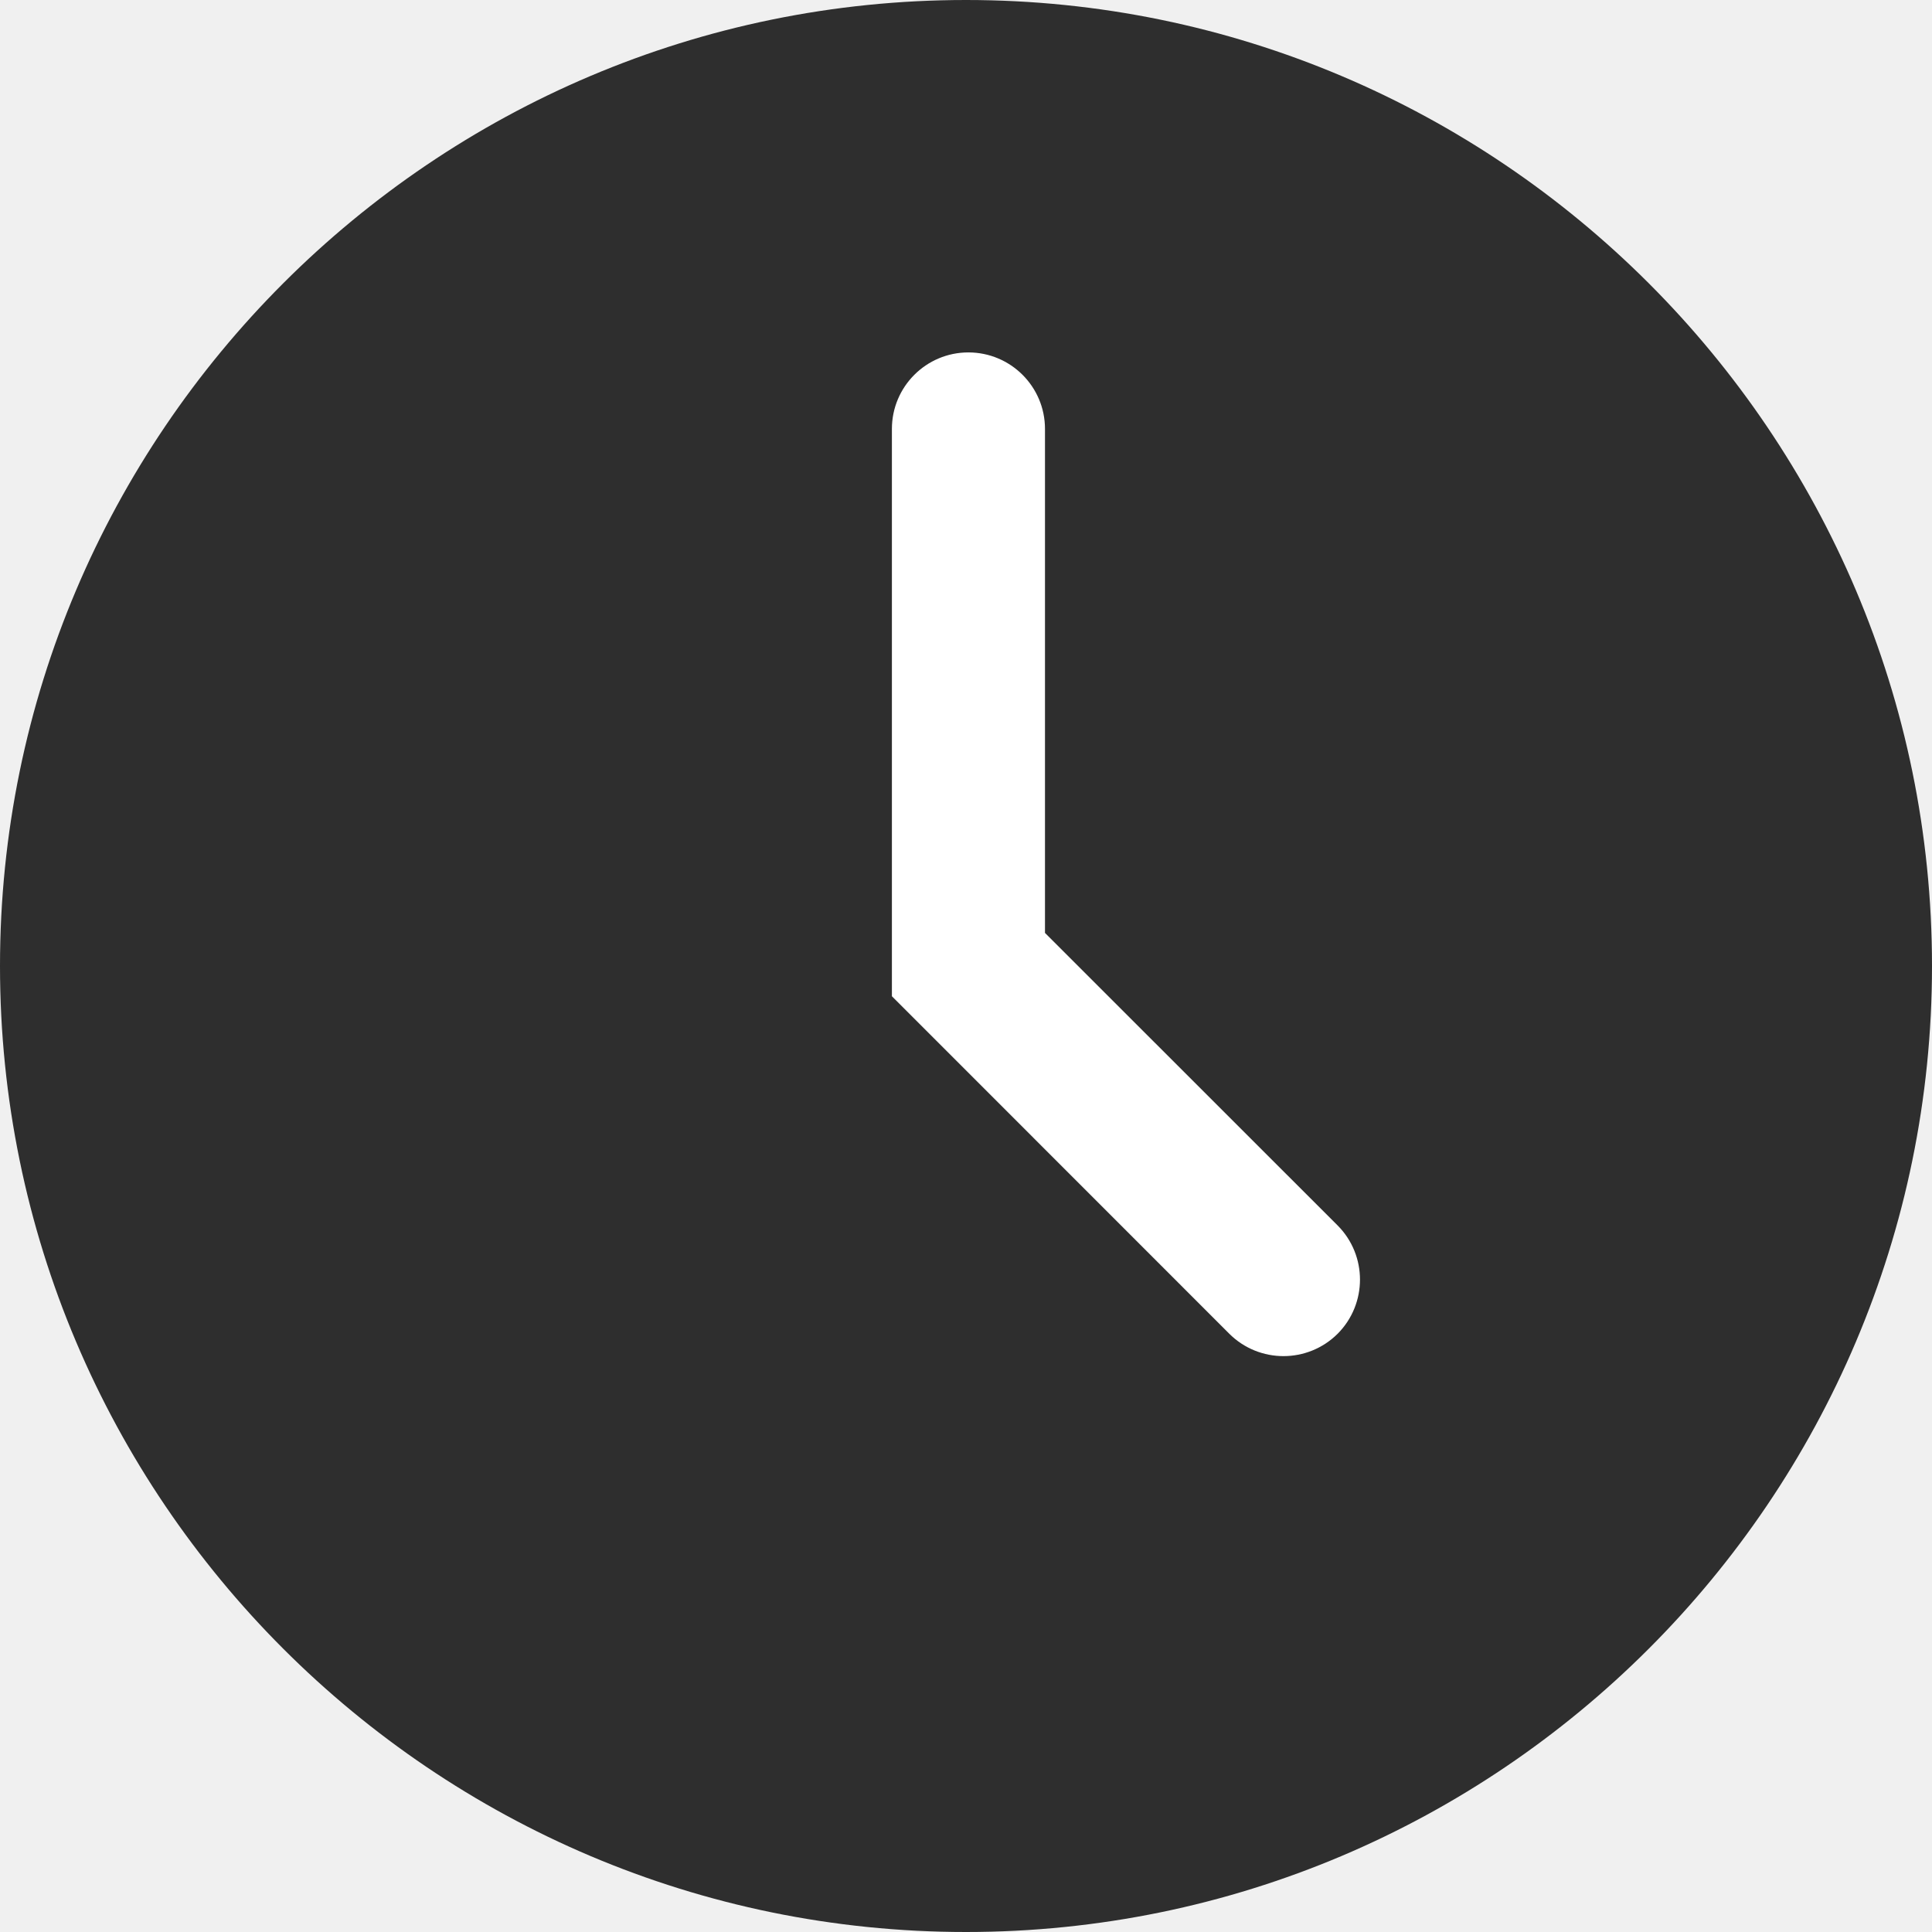
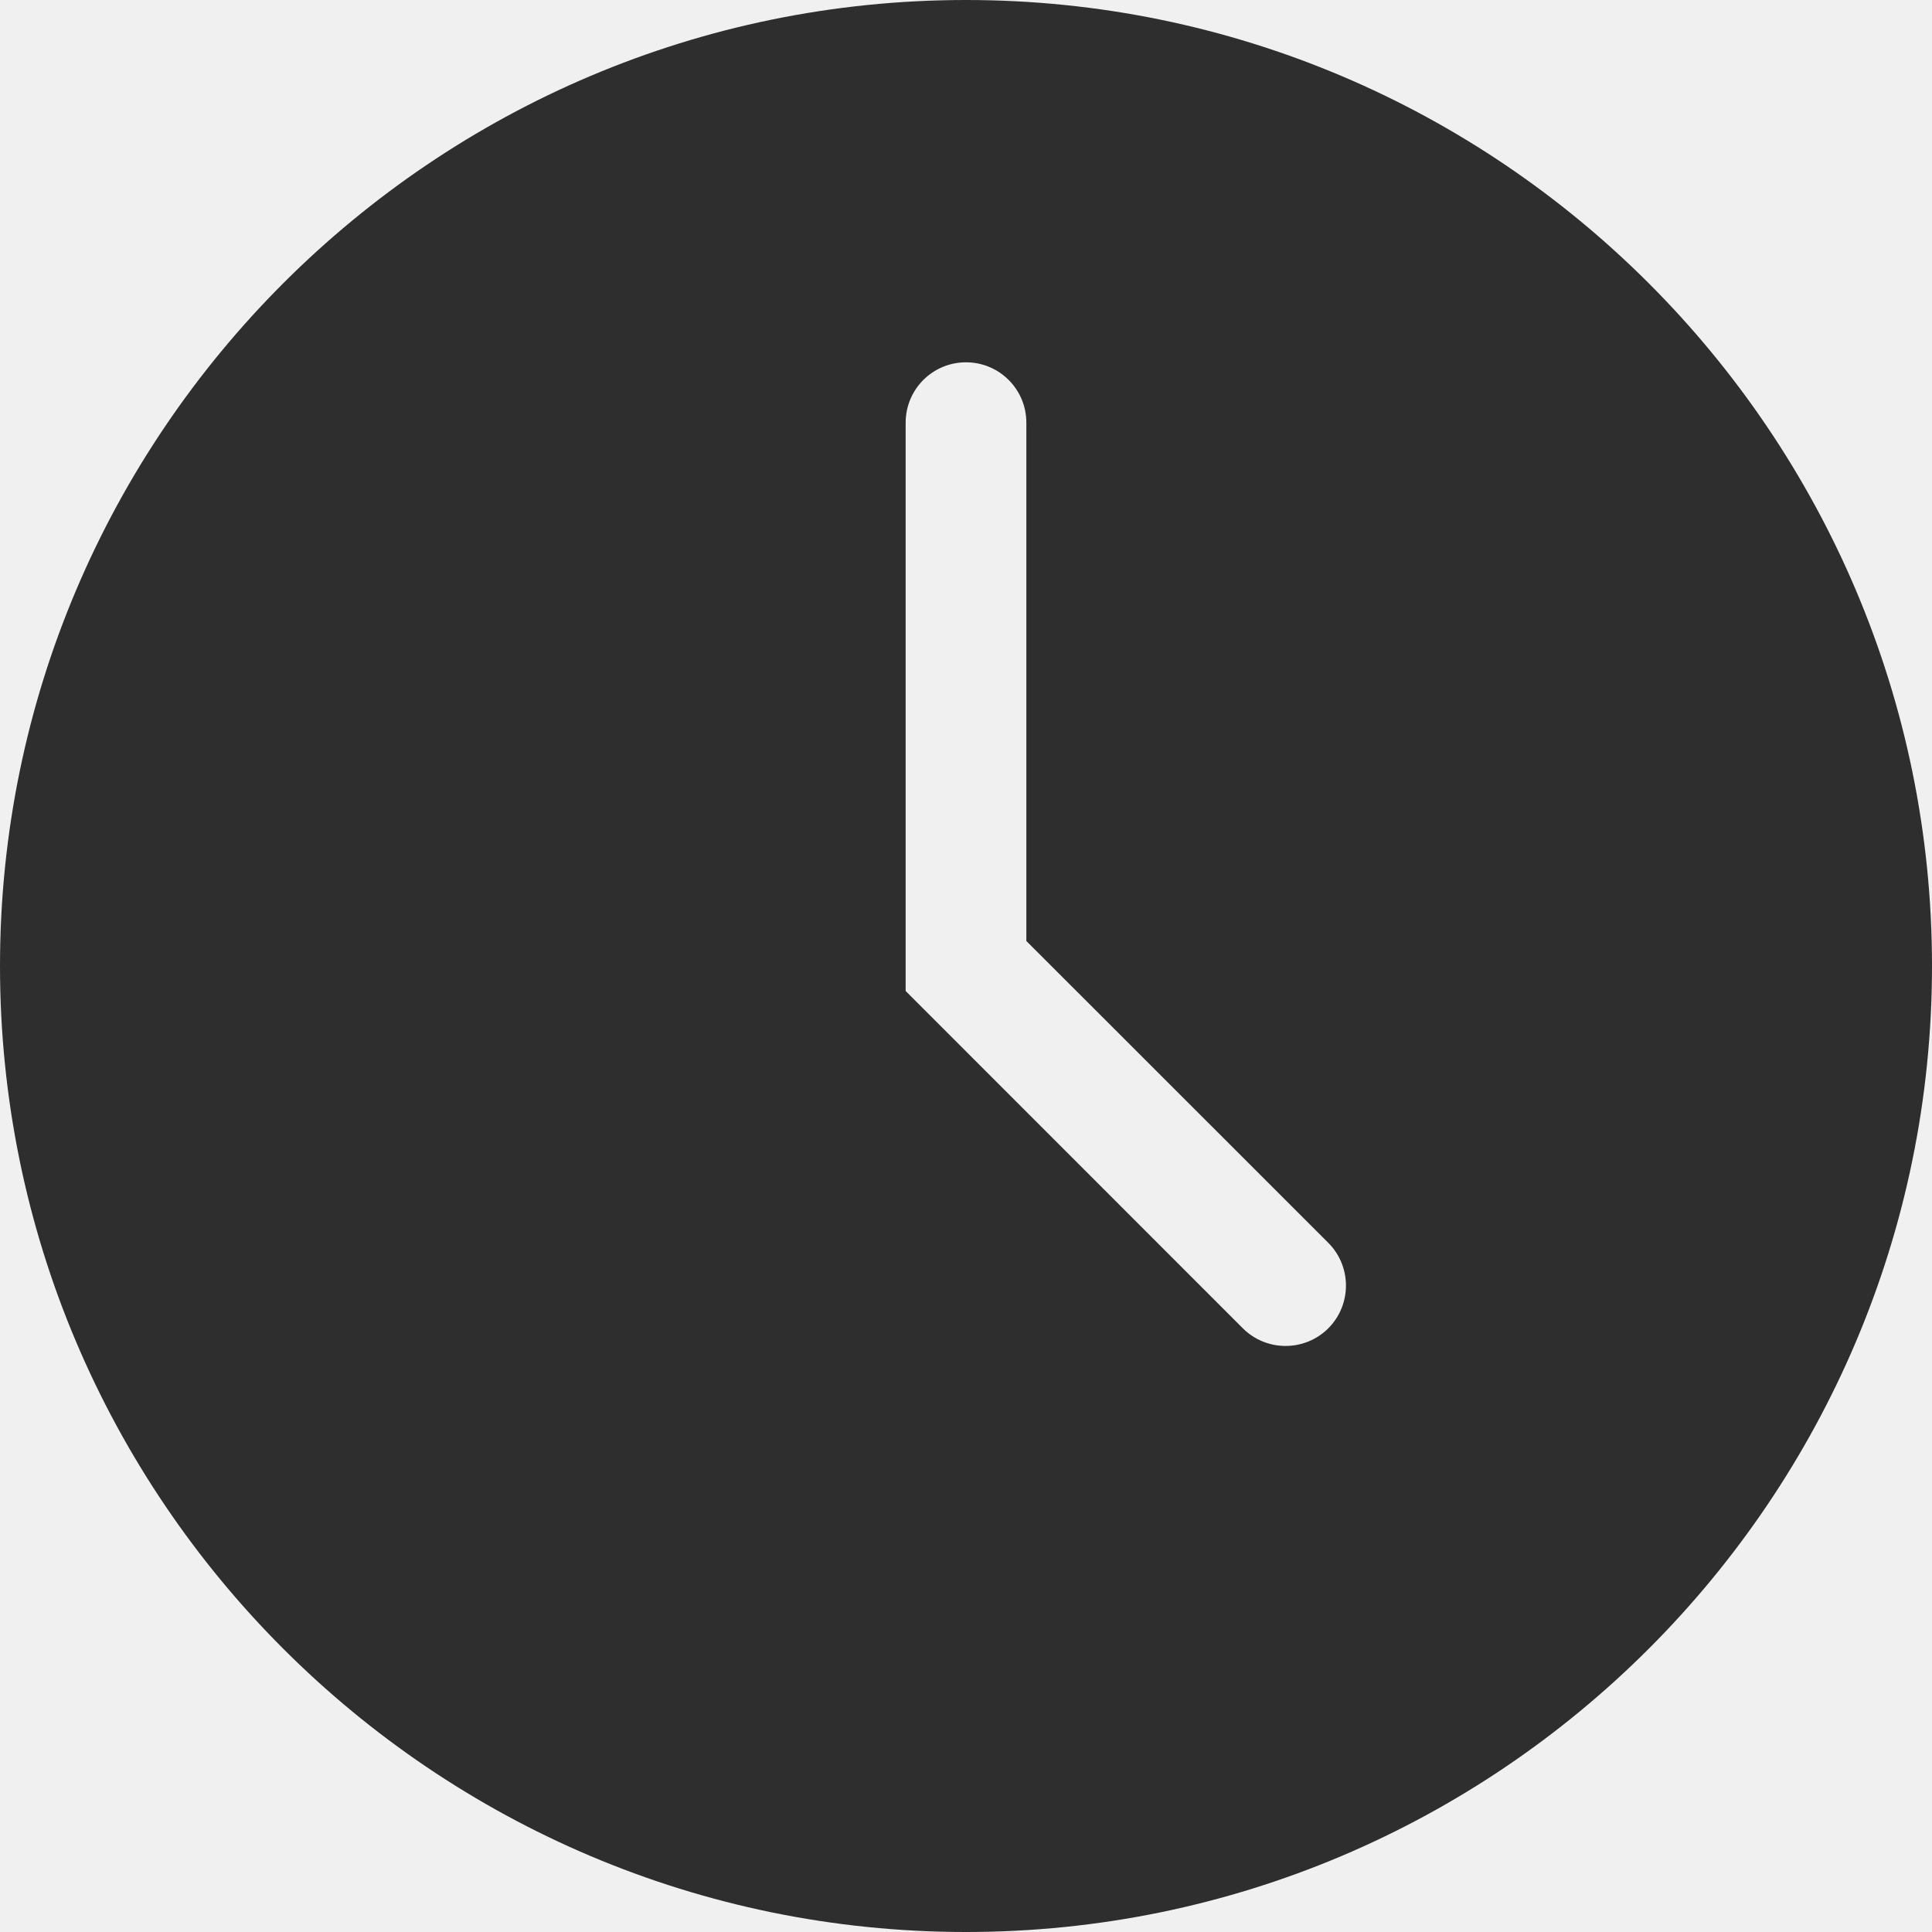
<svg xmlns="http://www.w3.org/2000/svg" width="17" height="17" viewBox="0 0 17 17" fill="none">
-   <path d="M8.5 0C3.813 0 0 3.813 0 8.5C0 13.187 3.813 17 8.5 17C13.187 17 17 13.187 17 8.5C17 3.813 13.187 0 8.5 0Z" fill="#2E2E2E" />
-   <path d="M7.923 8.704V8.735L7.945 8.757L10.87 11.683C11.104 11.916 11.483 11.916 11.717 11.683C11.95 11.449 11.95 11.07 11.717 10.836L9.12 8.24V3.774C9.12 3.444 8.852 3.176 8.521 3.176C8.191 3.176 7.923 3.444 7.923 3.774V8.704Z" fill="white" stroke="white" stroke-width="0.15" />
+   <path fill-rule="evenodd" clip-rule="evenodd" d="M0 8.5C0 3.813 3.813 0 8.5 0C13.187 0 17 3.813 17 8.5C17 13.187 13.187 17 8.5 17C3.813 17 0 13.187 0 8.5ZM8.5 3.188C8.793 3.188 9.031 3.425 9.031 3.719V8.28L11.688 10.936C11.895 11.144 11.895 11.48 11.688 11.688C11.48 11.895 11.144 11.895 10.936 11.688L7.969 8.72V3.719C7.969 3.425 8.207 3.188 8.5 3.188Z" fill="#2E2E2E" />
</svg>
